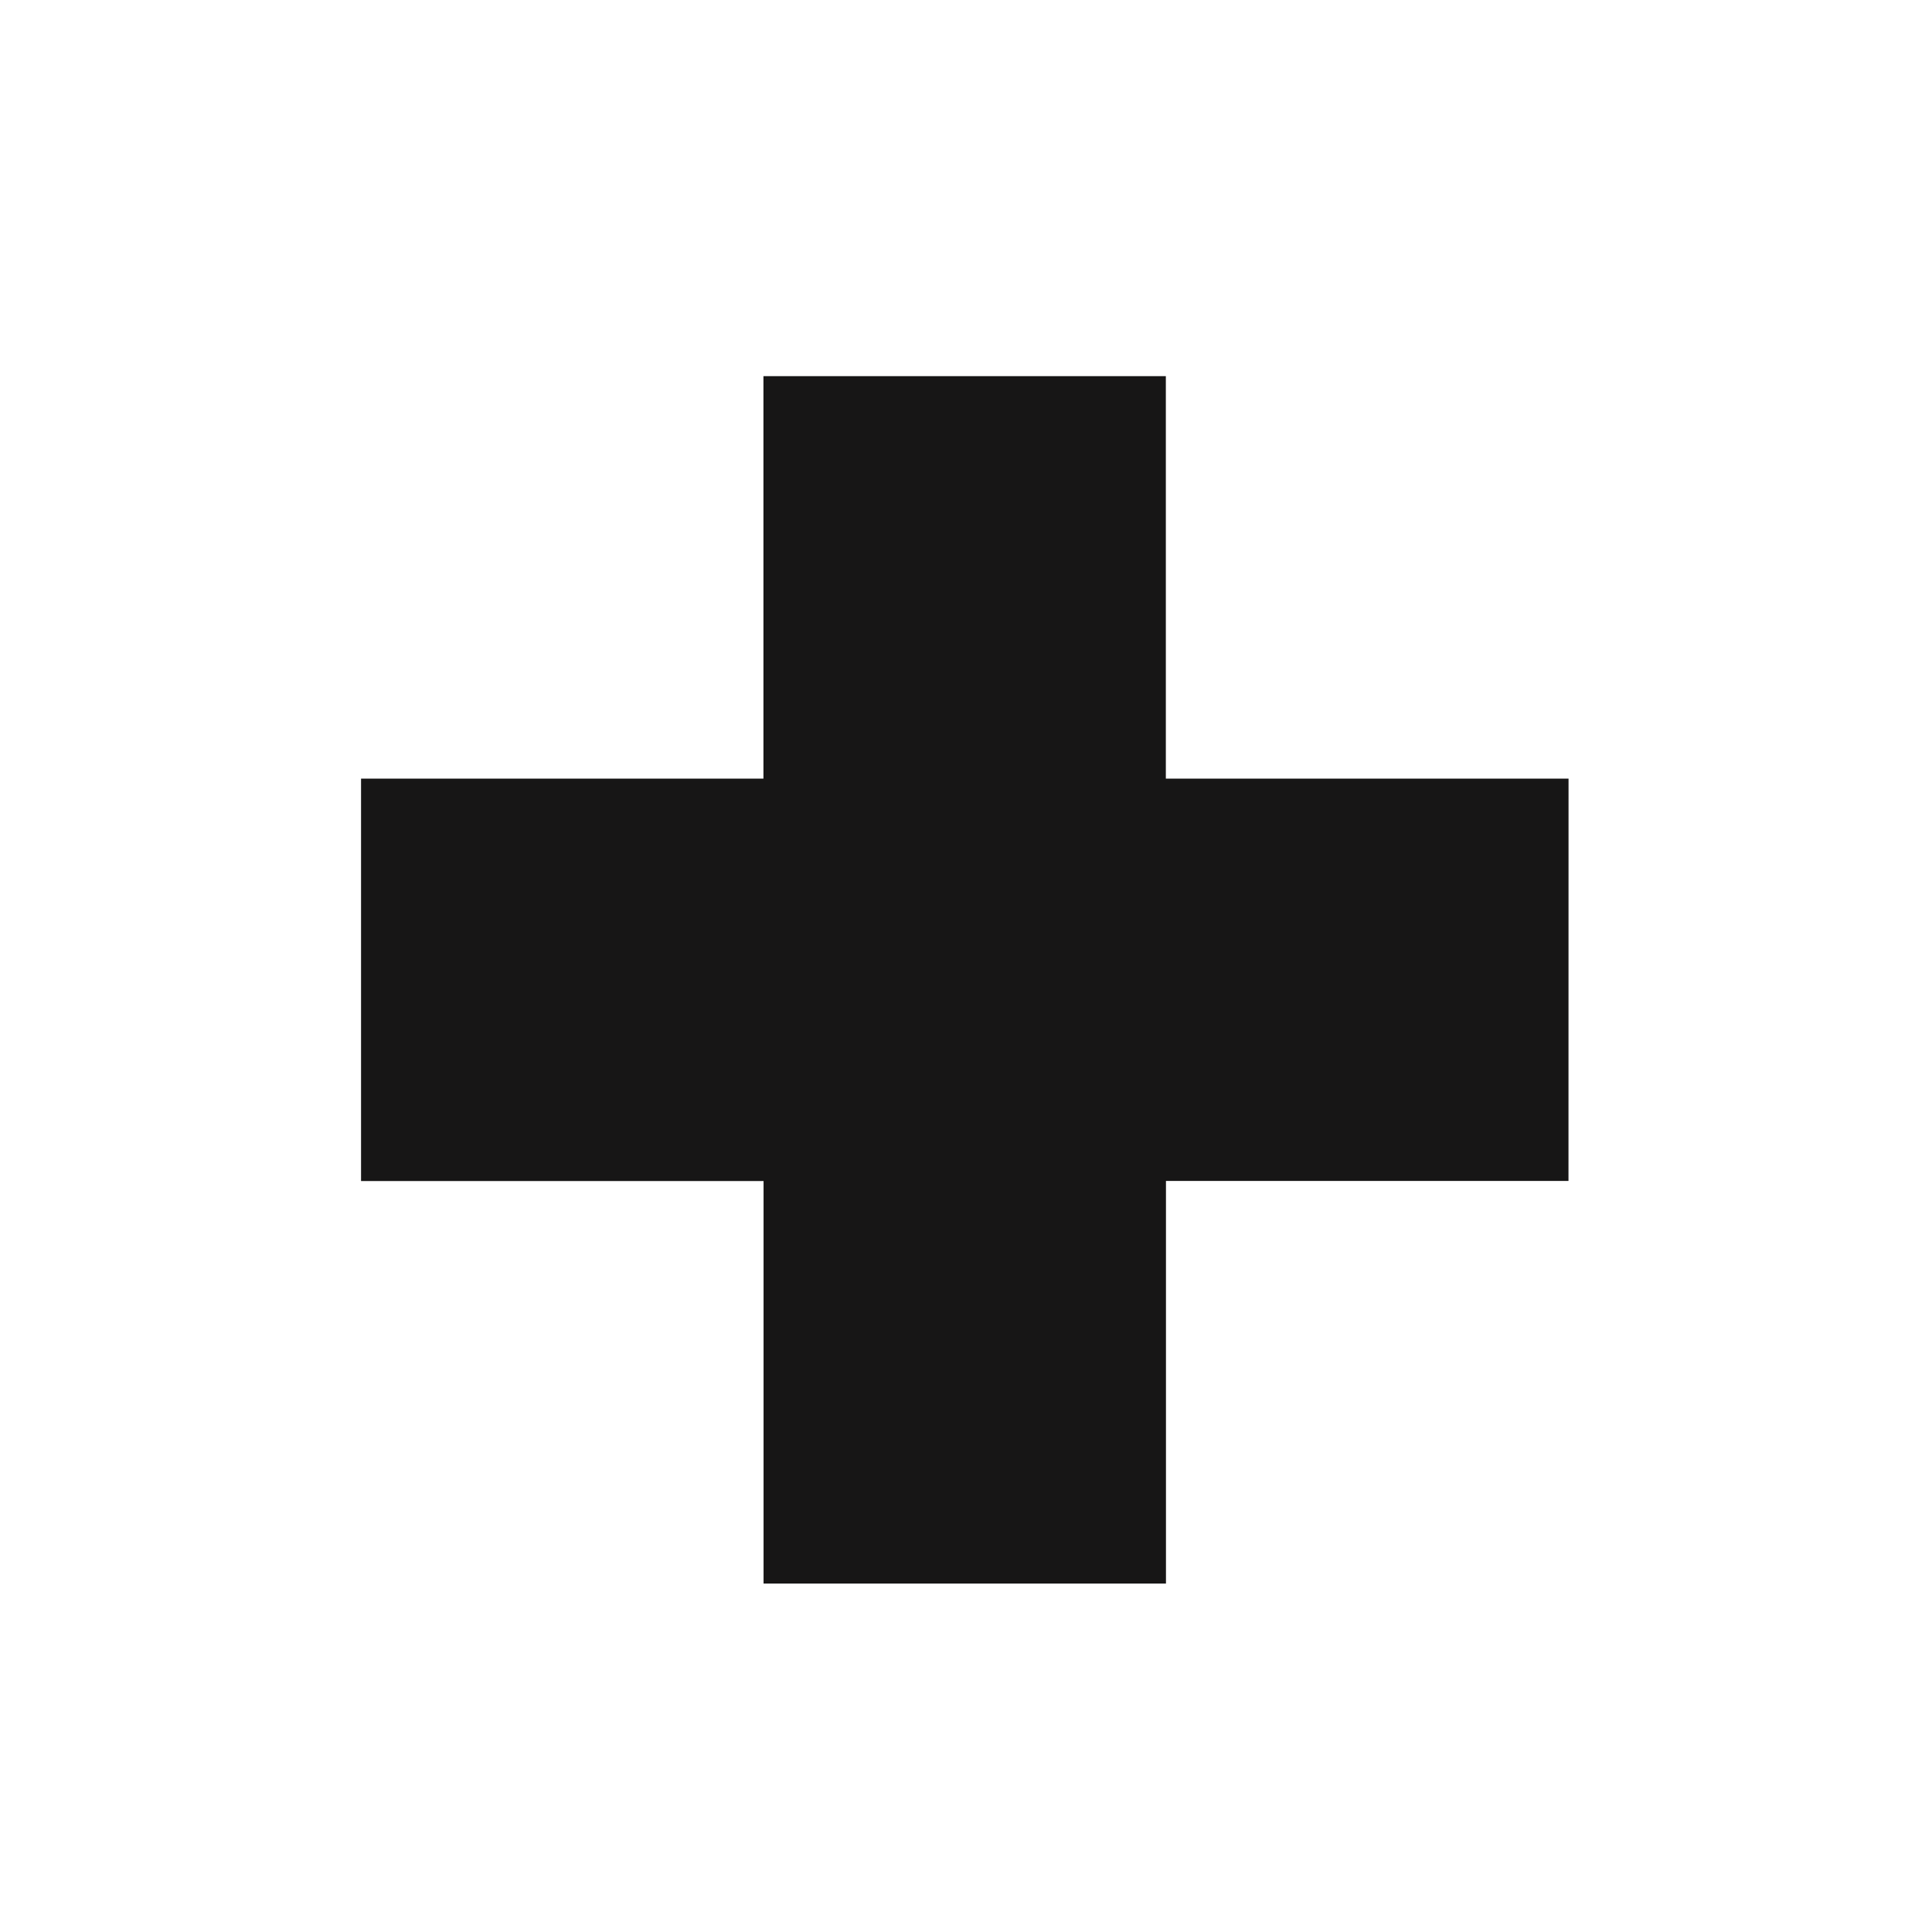
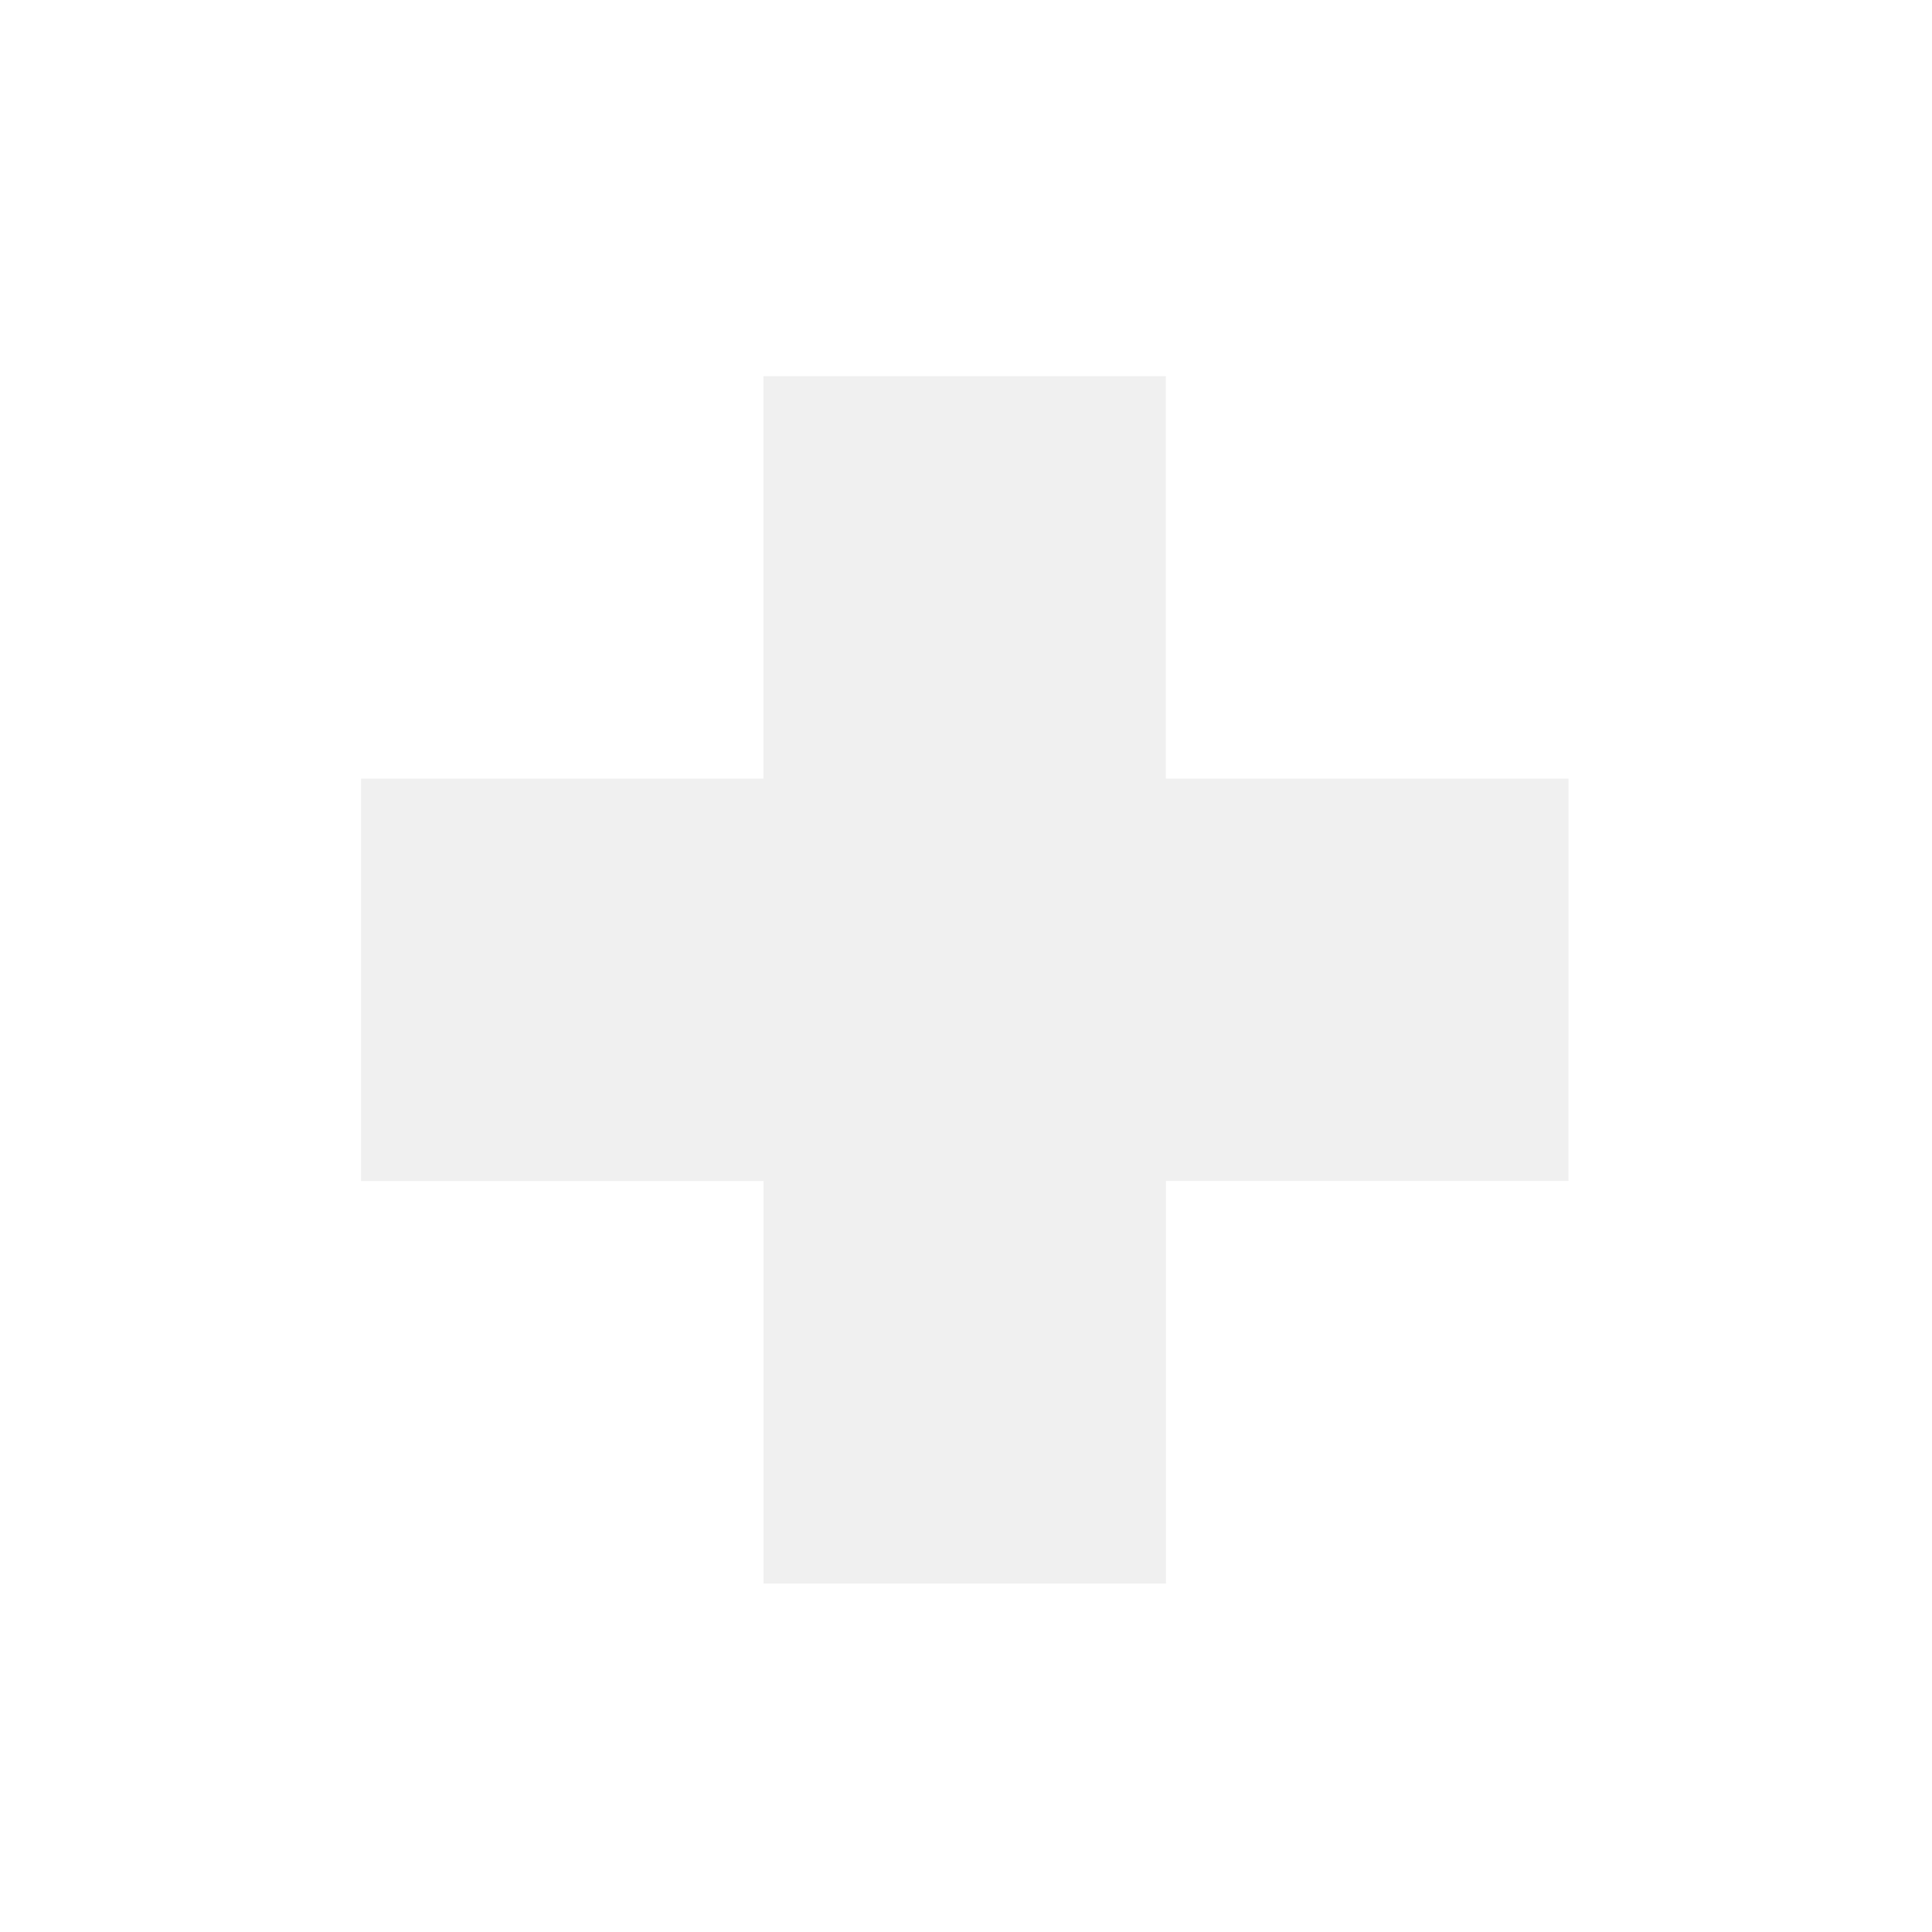
<svg xmlns="http://www.w3.org/2000/svg" width="1em" height="1em" viewBox="0 0 32 32">
-   <path fill="#171616" d="M25.98 12.896h-6.67V6.23h-6.665v6.666H5.98v6.666h6.667v6.667h6.665V19.56h6.667z" />
+   <path fill="#F0F0F0" d="M25.98 12.896h-6.67V6.23h-6.665v6.666H5.98v6.666h6.667v6.667h6.665V19.56h6.667z" />
</svg>
